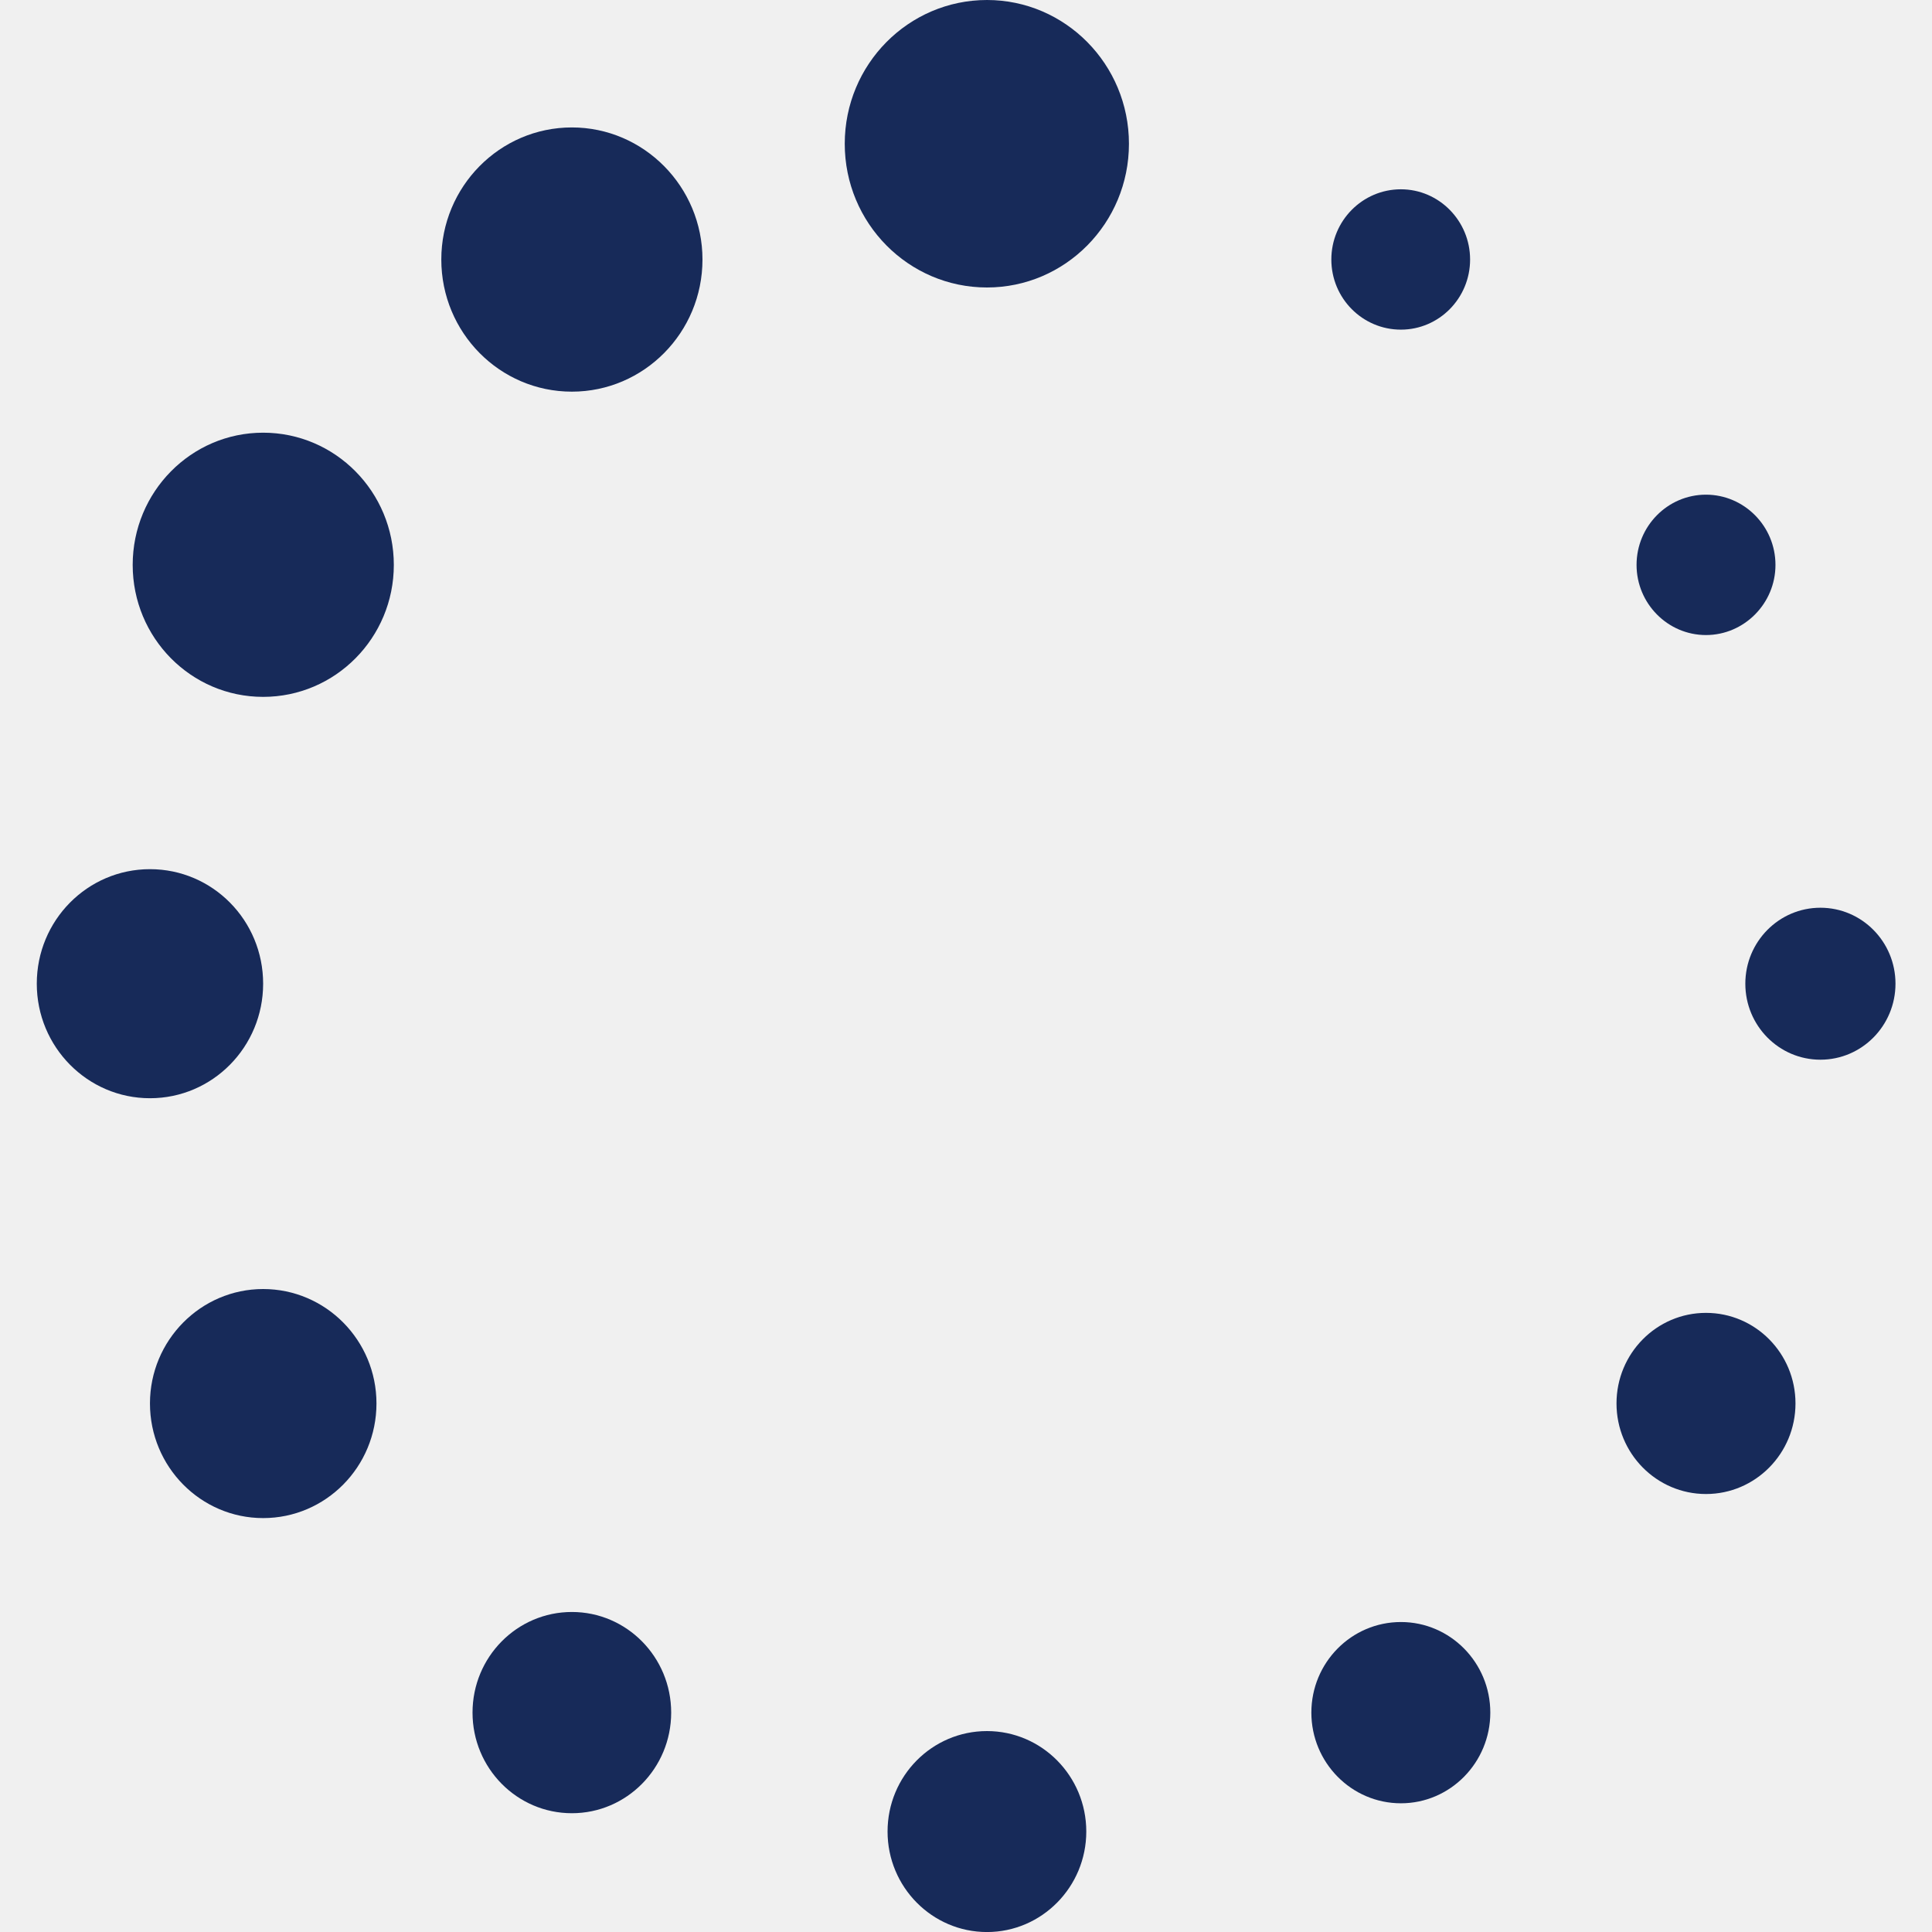
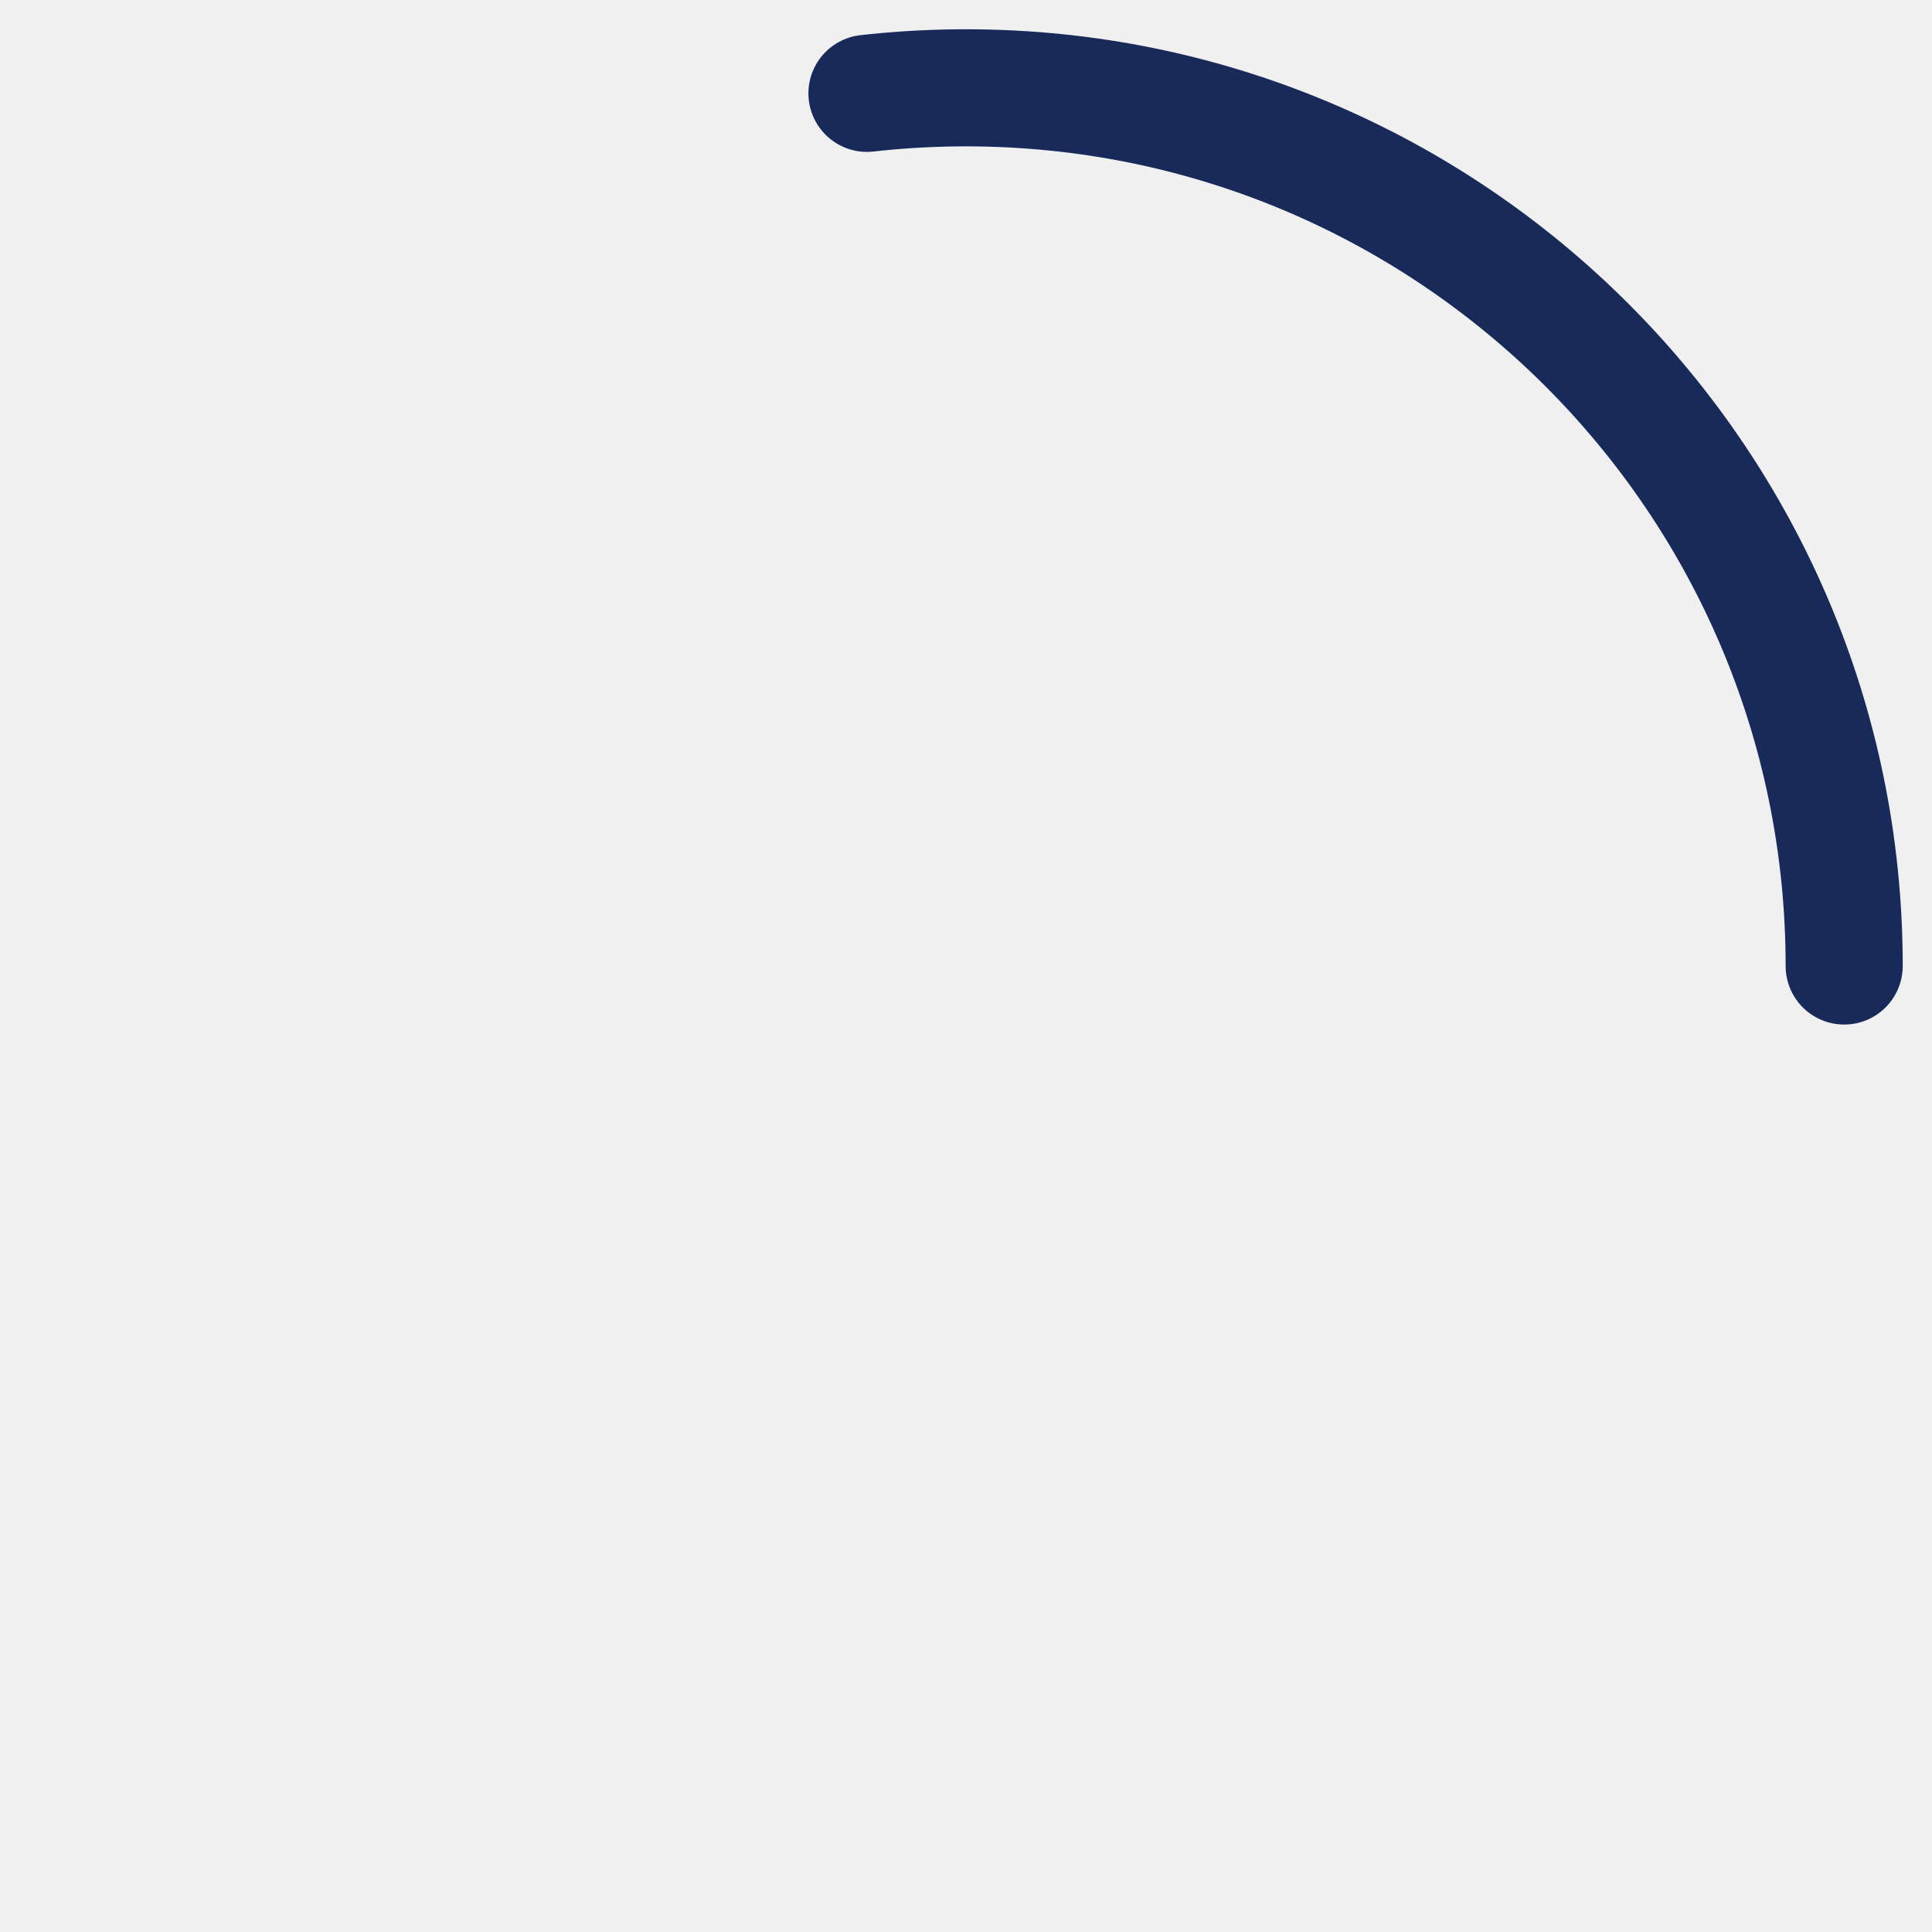
- <svg xmlns="http://www.w3.org/2000/svg" viewBox="0 0 50 50">
-   <g clip-path="url(#clip0)">
-     <path d="M34.455 6.716C34.455 7.719 35.261 8.531 36.255 8.531C37.242 8.531 38.046 7.719 38.046 6.716C38.046 5.715 37.241 4.899 36.255 4.899C35.261 4.899 34.455 5.714 34.455 6.716Z" fill="#172A59" />
-     <path d="M42.354 14.62C42.354 15.618 43.16 16.435 44.15 16.435C45.139 16.435 45.949 15.618 45.949 14.62C45.949 13.617 45.139 12.802 44.15 12.802C43.16 12.802 42.354 13.617 42.354 14.62Z" fill="#172A59" />
-     <path d="M47.112 27.425C48.185 27.425 49.055 26.544 49.055 25.458C49.055 24.372 48.185 23.492 47.112 23.492C46.039 23.492 45.169 24.372 45.169 25.458C45.169 26.544 46.039 27.425 47.112 27.425Z" fill="#172A59" />
-     <path d="M44.151 38.665C45.43 38.665 46.467 37.615 46.467 36.321C46.467 35.026 45.43 33.977 44.151 33.977C42.872 33.977 41.835 35.026 41.835 36.321C41.835 37.615 42.872 38.665 44.151 38.665Z" fill="#172A59" />
-     <path d="M33.938 44.322C33.938 45.615 34.975 46.669 36.256 46.669C37.532 46.669 38.569 45.615 38.569 44.322C38.569 43.029 37.532 41.978 36.256 41.978C34.974 41.978 33.938 43.029 33.938 44.322Z" fill="#172A59" />
-     <path d="M22.97 47.4C22.97 48.835 24.123 50.001 25.543 50.001C26.96 50.001 28.113 48.834 28.113 47.4C28.113 45.963 26.96 44.8 25.543 44.8C24.122 44.8 22.97 45.963 22.97 47.4Z" fill="#172A59" />
-     <path d="M14.8 46.926C16.219 46.926 17.37 45.76 17.37 44.322C17.37 42.884 16.219 41.718 14.8 41.718C13.38 41.718 12.229 42.884 12.229 44.322C12.229 45.76 13.38 46.926 14.8 46.926Z" fill="#172A59" />
-     <path d="M3.881 36.321C3.881 37.96 5.196 39.288 6.81 39.288C8.43 39.288 9.743 37.96 9.743 36.321C9.743 34.688 8.43 33.36 6.81 33.36C5.196 33.36 3.881 34.688 3.881 36.321Z" fill="#172A59" />
-     <path d="M0.952 25.458C0.952 27.094 2.264 28.422 3.881 28.422C5.501 28.422 6.81 27.094 6.81 25.458C6.81 23.818 5.501 22.494 3.881 22.494C2.264 22.494 0.952 23.818 0.952 25.458Z" fill="#172A59" />
-     <path d="M3.434 14.62C3.434 16.506 4.945 18.035 6.81 18.035C8.678 18.035 10.192 16.507 10.192 14.62C10.192 12.731 8.678 11.198 6.81 11.198C4.945 11.198 3.434 12.731 3.434 14.62Z" fill="#172A59" />
-     <path d="M11.421 6.716C11.421 8.606 12.933 10.136 14.8 10.136C16.664 10.136 18.18 8.607 18.18 6.716C18.18 4.834 16.663 3.298 14.8 3.298C12.933 3.298 11.421 4.833 11.421 6.716Z" fill="#172A59" />
-     <path d="M21.862 3.721C21.862 5.775 23.511 7.44 25.543 7.44C27.57 7.44 29.217 5.775 29.217 3.721C29.217 1.665 27.569 0 25.543 0C23.511 0.001 21.862 1.665 21.862 3.721Z" fill="#172A59" />
+ <svg xmlns="http://www.w3.org/2000/svg" viewBox="0 0 66 66">
+   <g>
+     <animateTransform attributeName="transform" type="rotate" values="0 33 33;270 33 33" begin="0s" dur="1.4s" fill="freeze" repeatCount="indefinite" />
+     <circle fill="none" stroke="#172a59" stroke-width="4" stroke-linecap="round" cx="33" cy="33" r="30" stroke-dasharray="187" stroke-dashoffset="610">
+       <animateTransform attributeName="transform" type="rotate" values="0 33 33;135 33 33;450 33 33" begin="0s" dur="1.4s" fill="freeze" repeatCount="indefinite" />
+       <animate attributeName="stroke-dashoffset" values="187;46.75;187" begin="0s" dur="1.4s" fill="freeze" repeatCount="indefinite" />
+     </circle>
  </g>
-   <defs>
-     <clipPath id="clip0">
-       <rect width="50" height="50" fill="white" />
-     </clipPath>
-   </defs>
</svg>
